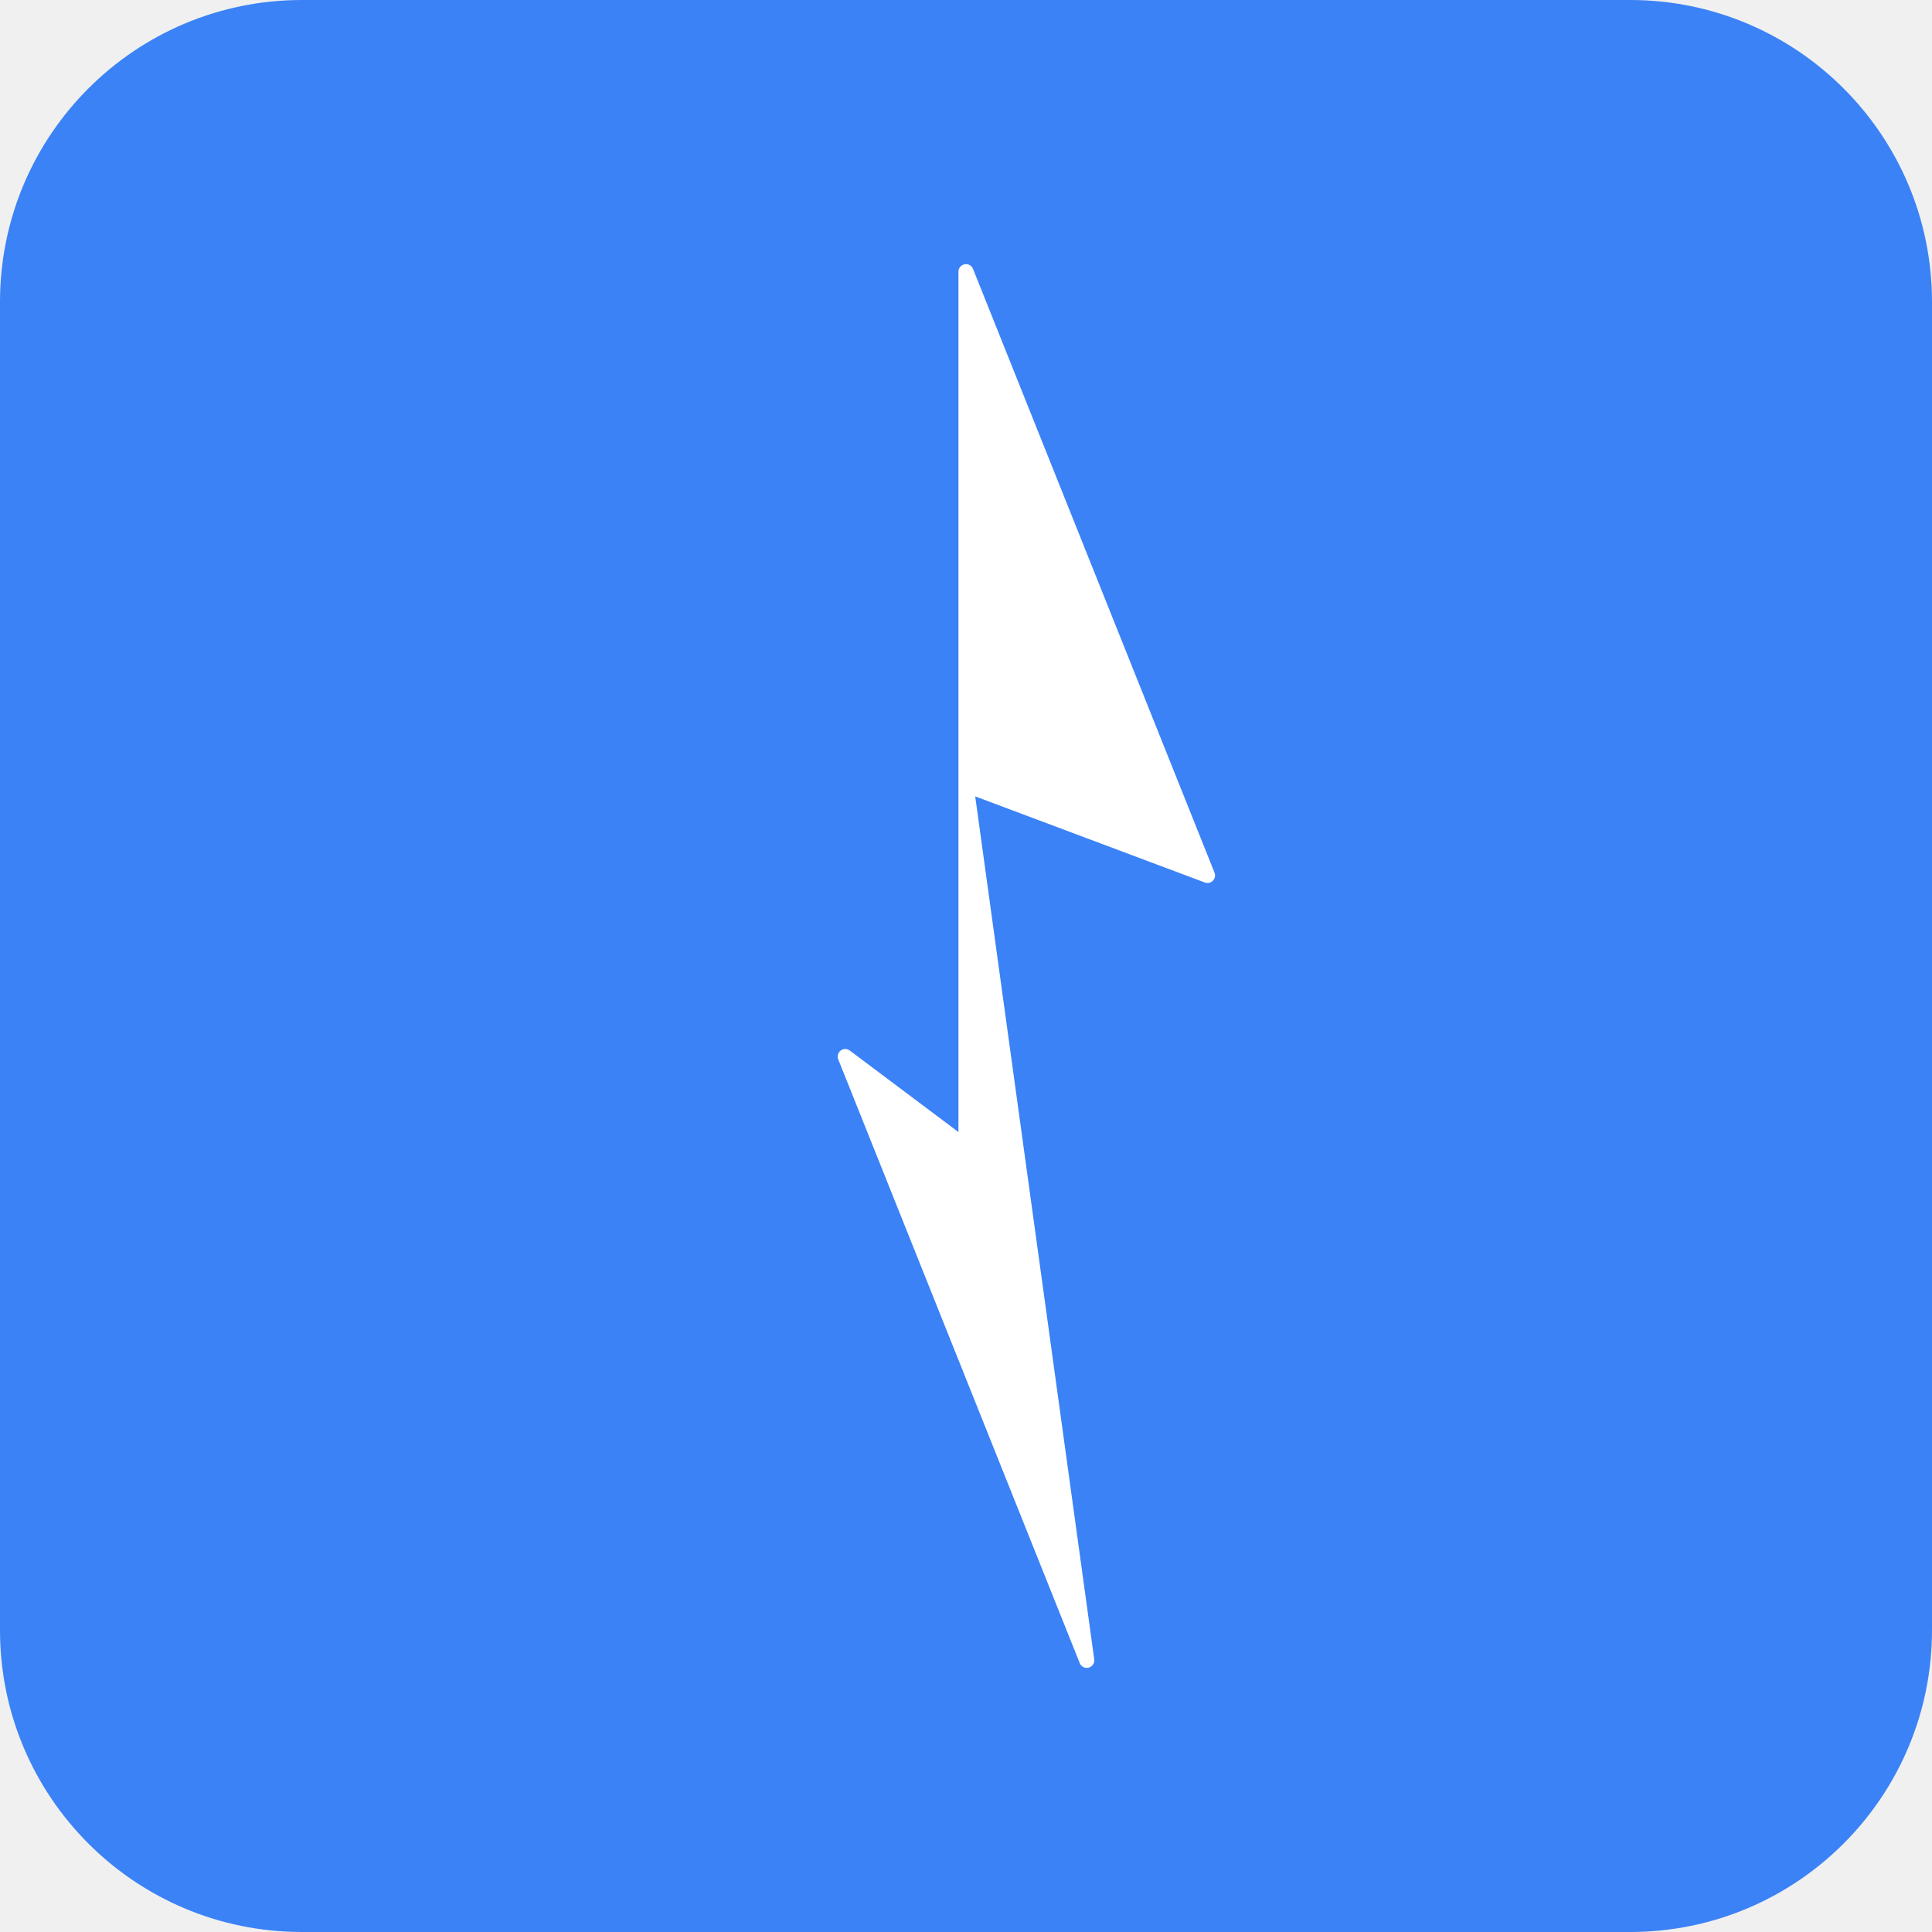
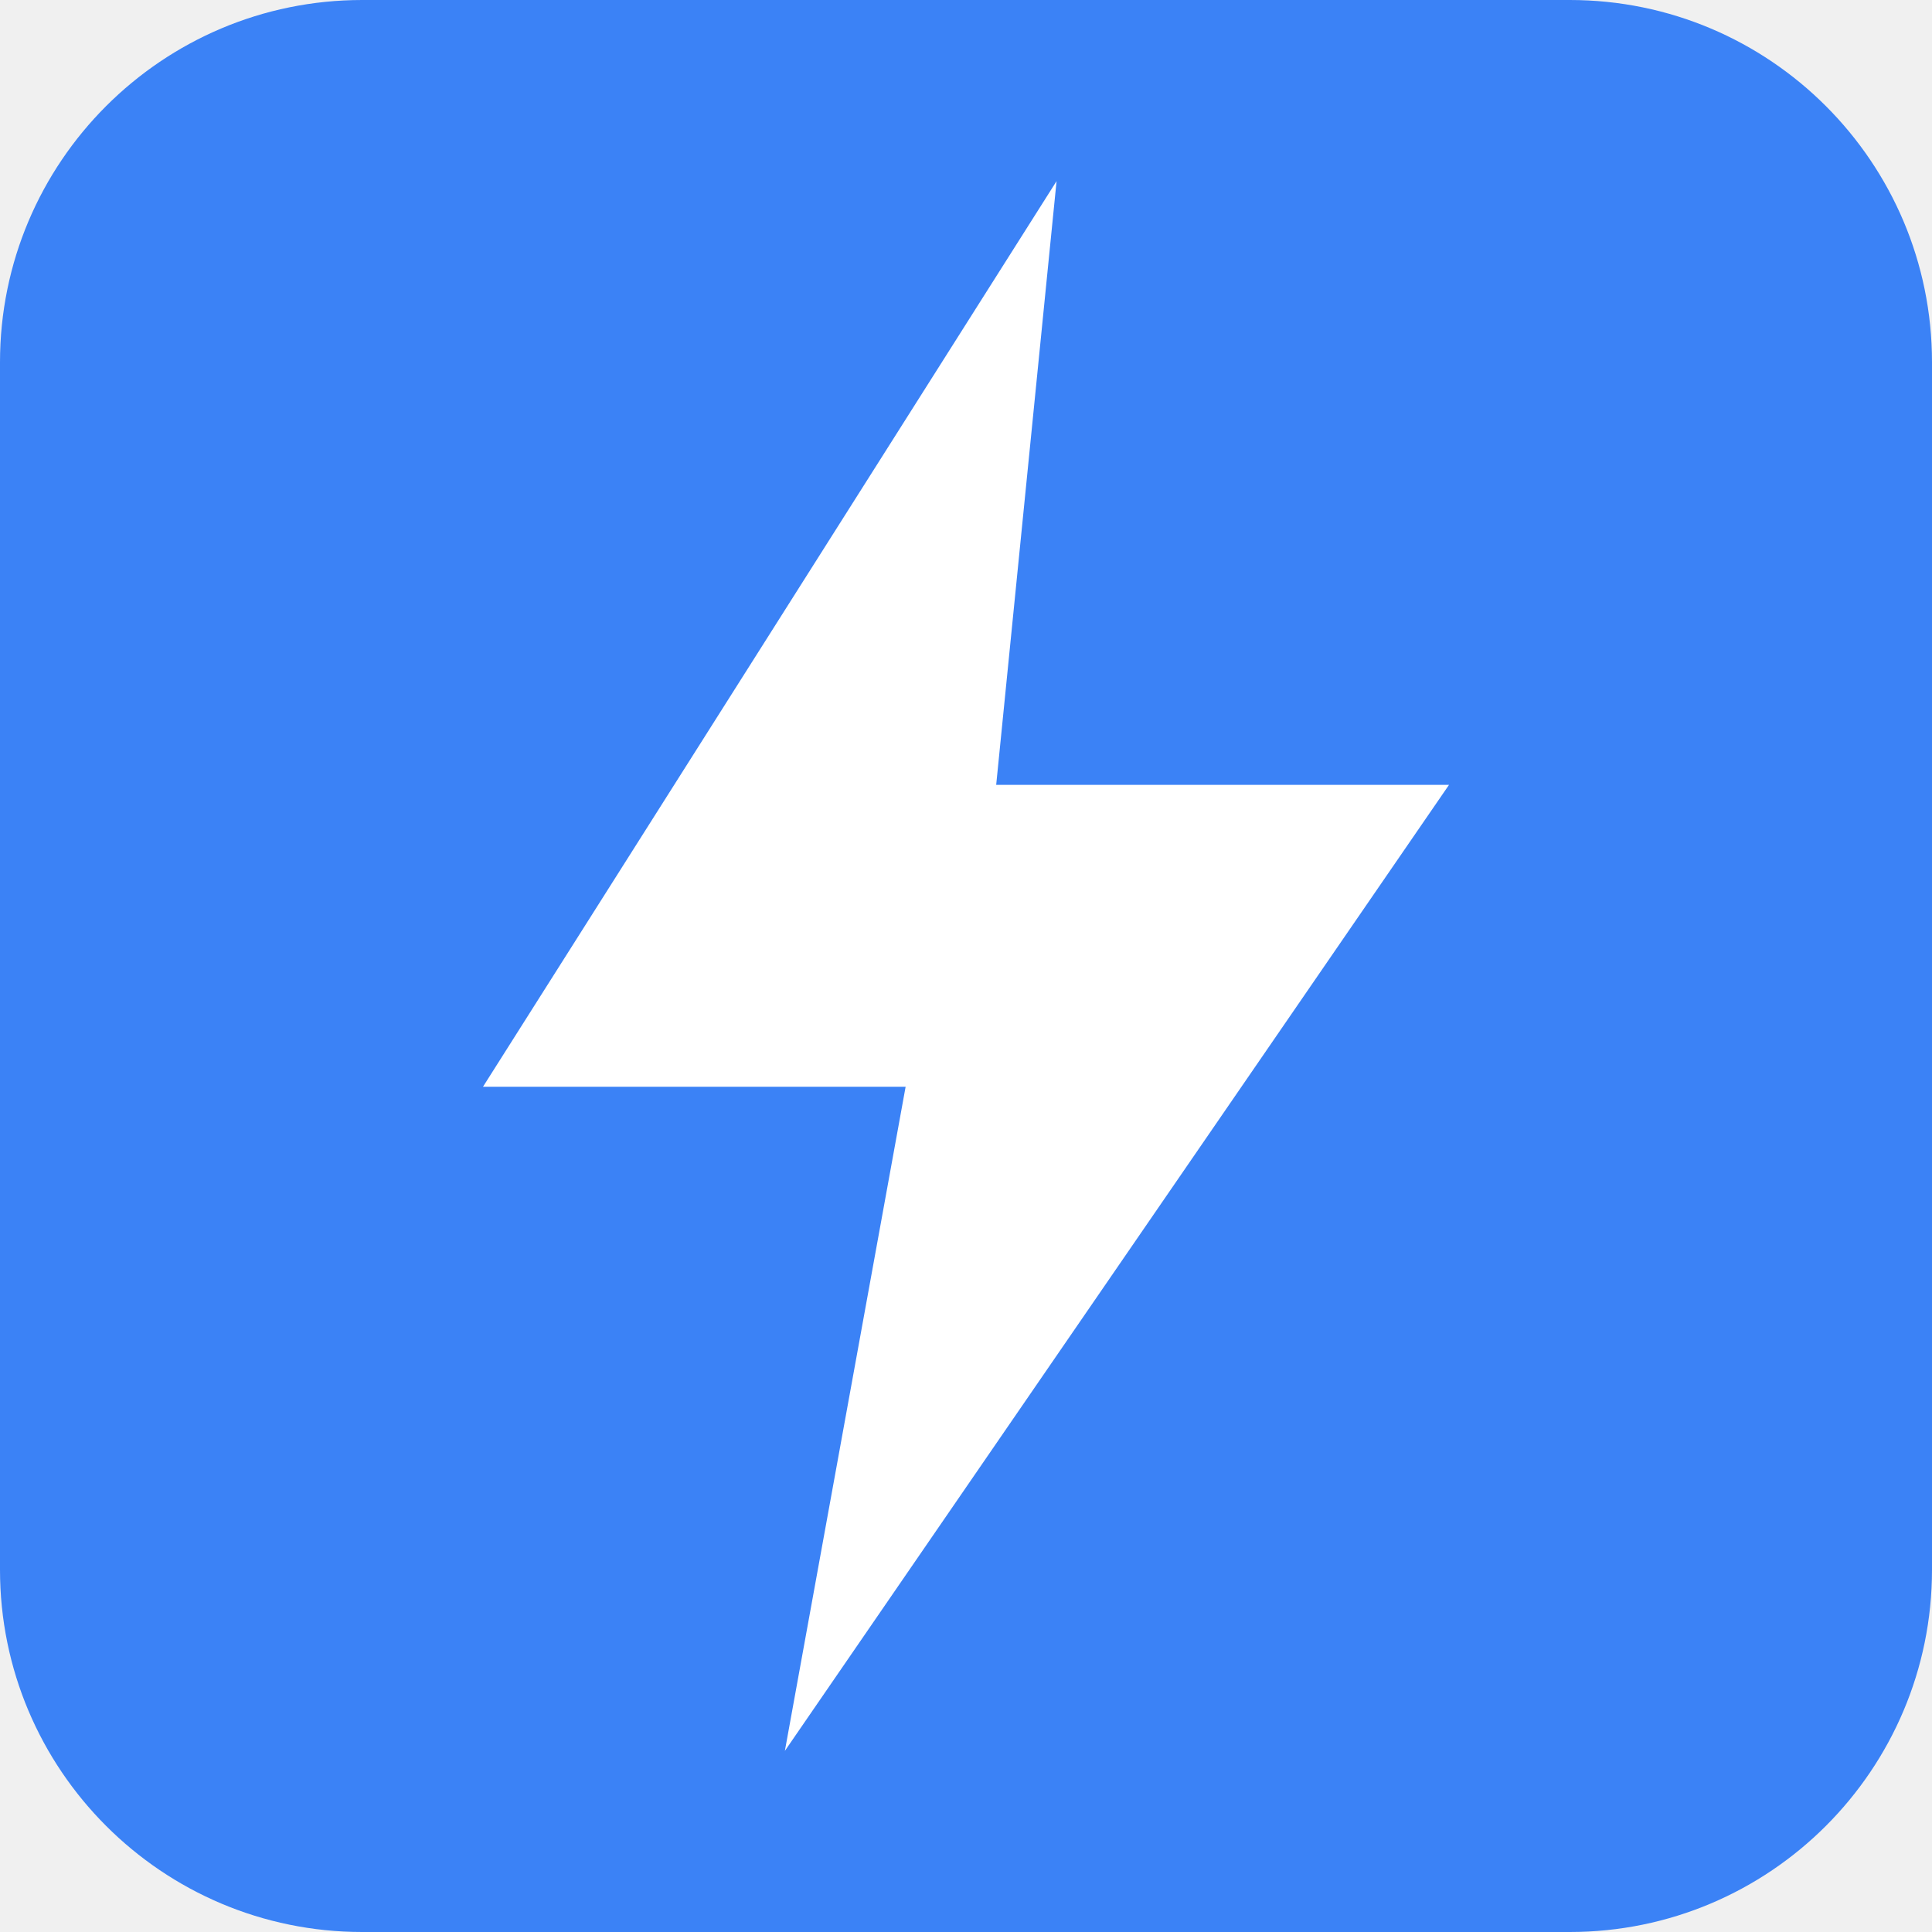
- <svg xmlns="http://www.w3.org/2000/svg" viewBox="0 0 512 512" width="512" height="512">
-   <rect width="512" height="512" rx="80" fill="#3b82f6" />
-   <path d="M256 72 L320 232 L256 208 L288 440 L224 280 L256 304 Z" fill="white" stroke="white" stroke-width="4" stroke-linejoin="round" />
+ <svg xmlns="http://www.w3.org/2000/svg" width="512px" height="512px" viewBox="0 0 512 512" version="1.1">
+   <g id="surface1">
+     <path style=" stroke:none;fill-rule:nonzero;fill:rgb(23.137%,50.98%,96.471%);fill-opacity:1;" d="M 96 0 L 416 0 C 469.02 0 512 42.98 512 96 L 512 416 C 512 469.02 469.02 512 416 512 L 96 512 C 42.98 512 0 469.02 0 416 L 0 96 C 0 42.98 42.98 0 96 0 Z M 96 0 " />
+     <path style=" stroke:none;fill-rule:nonzero;fill:rgb(100%,100%,100%);fill-opacity:1;" d="M 280 48 L 128 288 L 240 288 L 208 464 L 384 208 L 264 208 Z M 280 48 " />
+   </g>
</svg>
